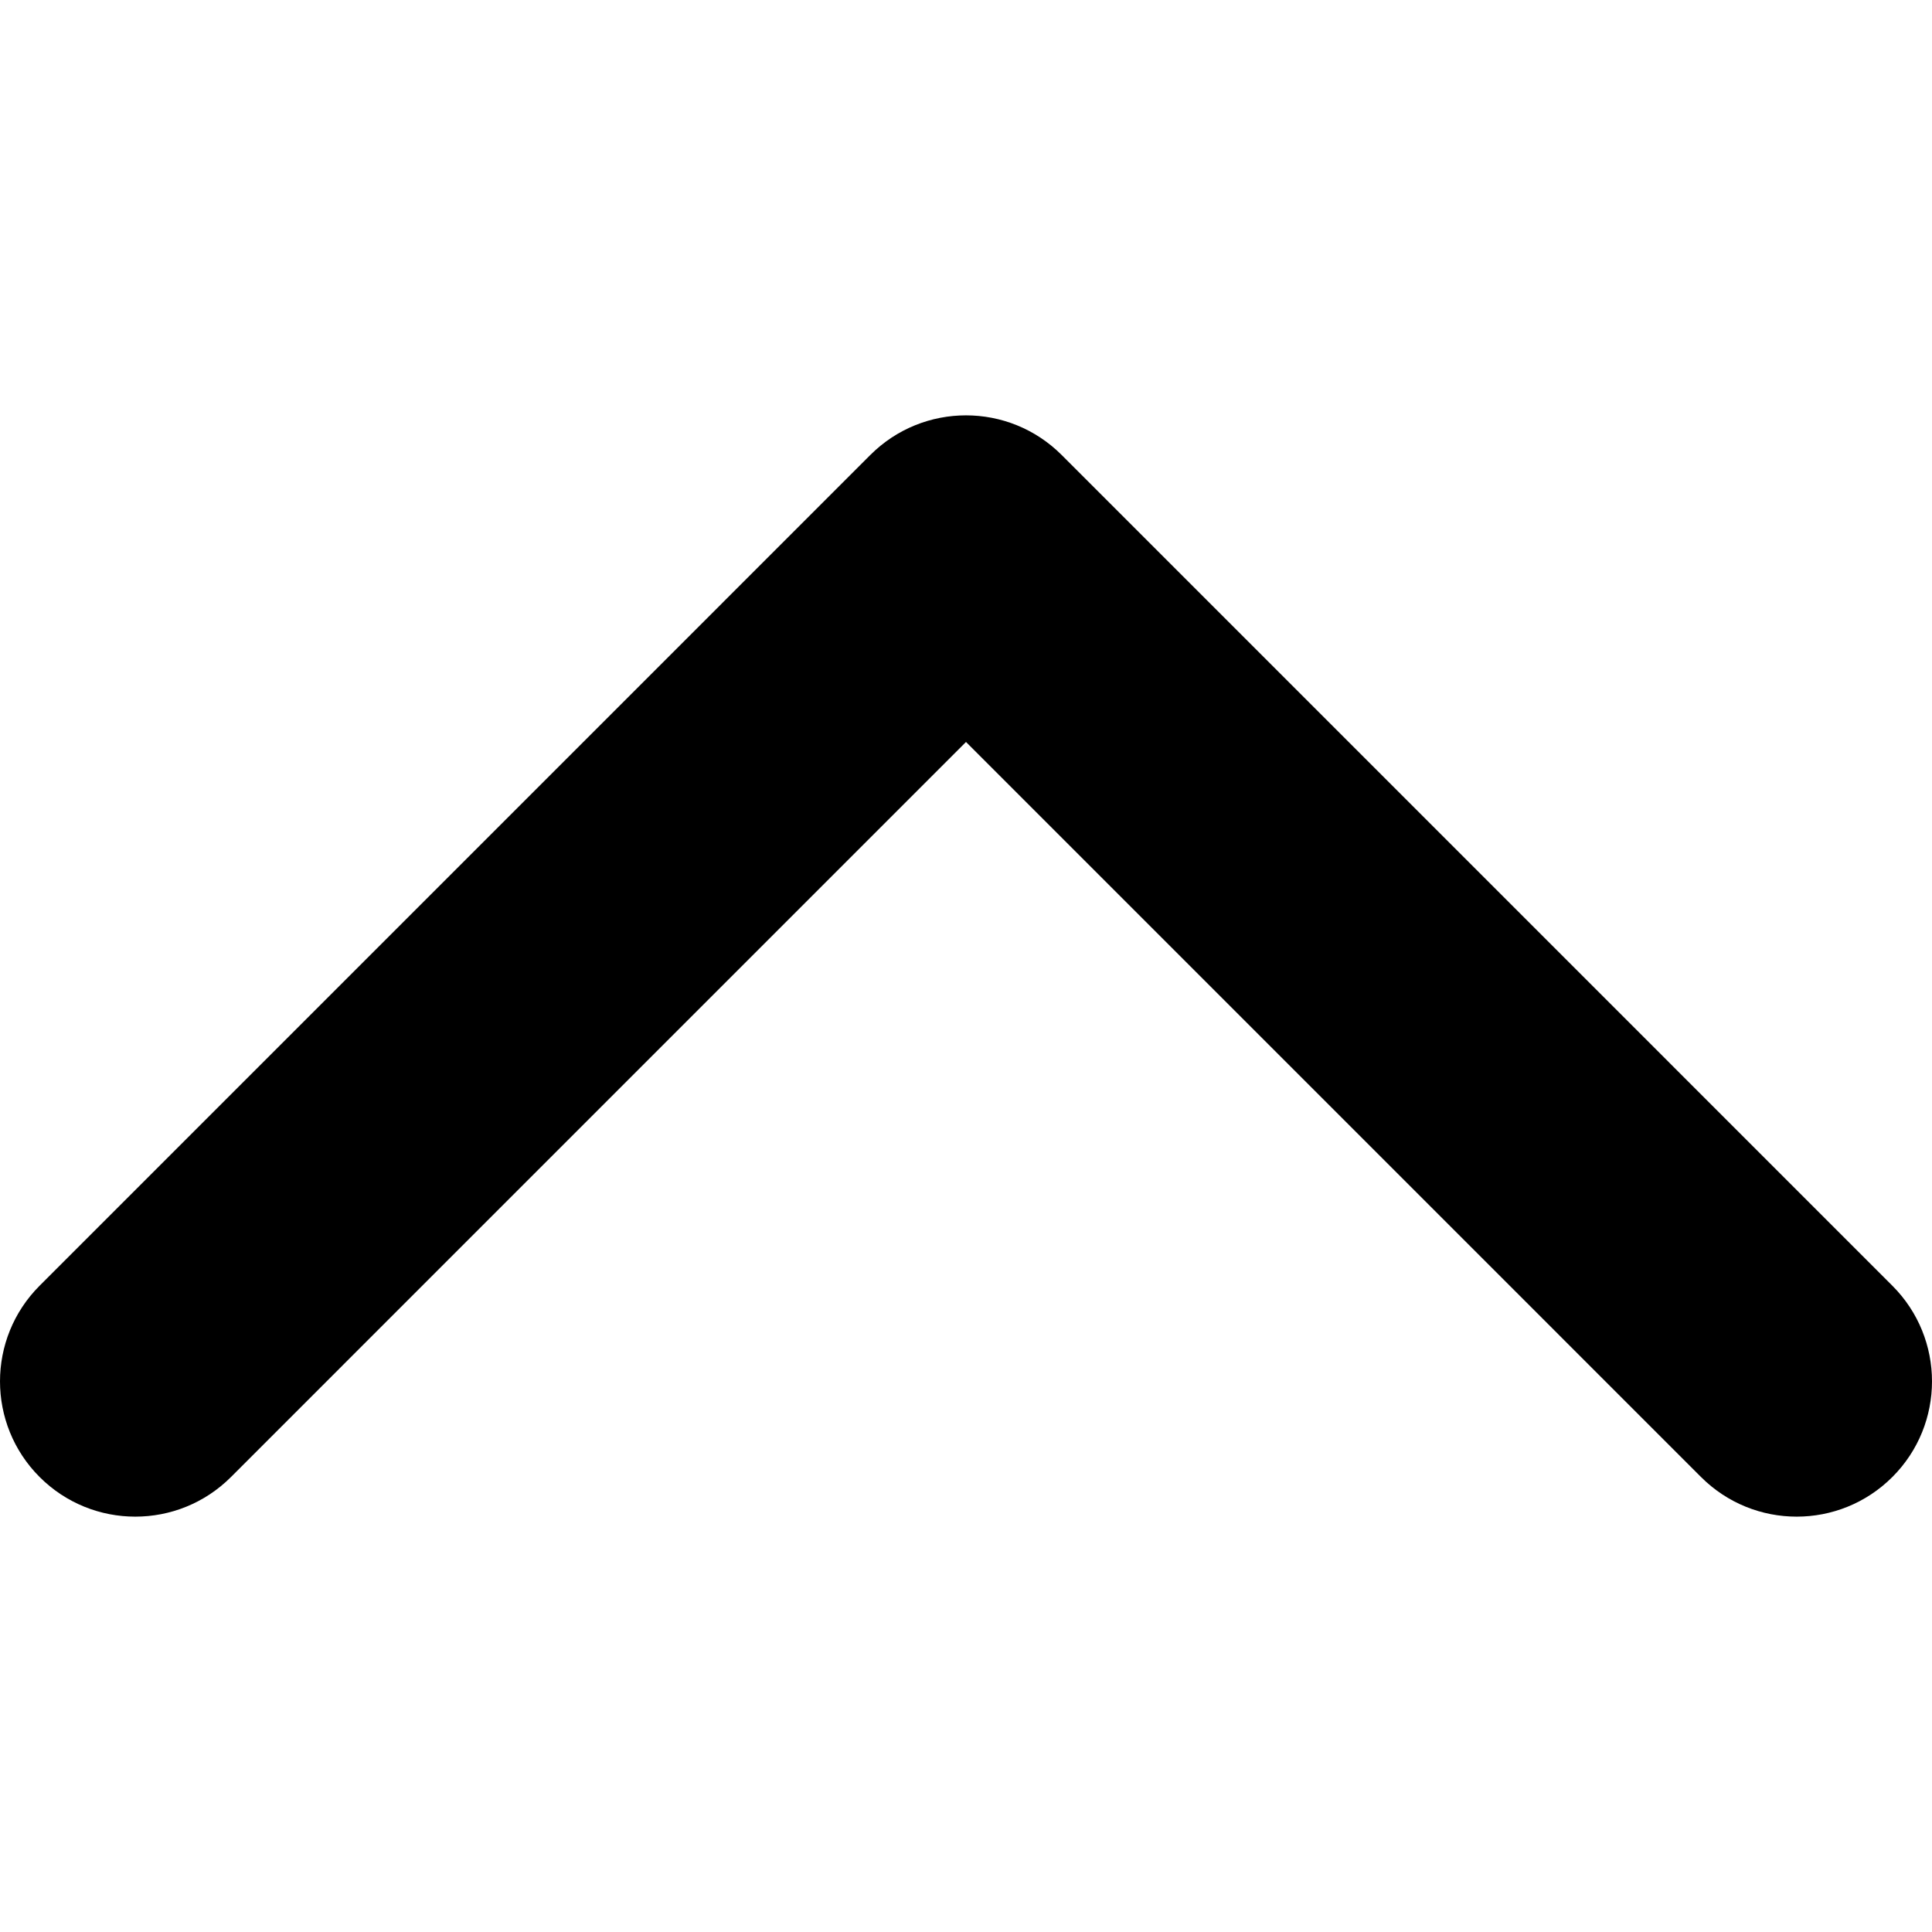
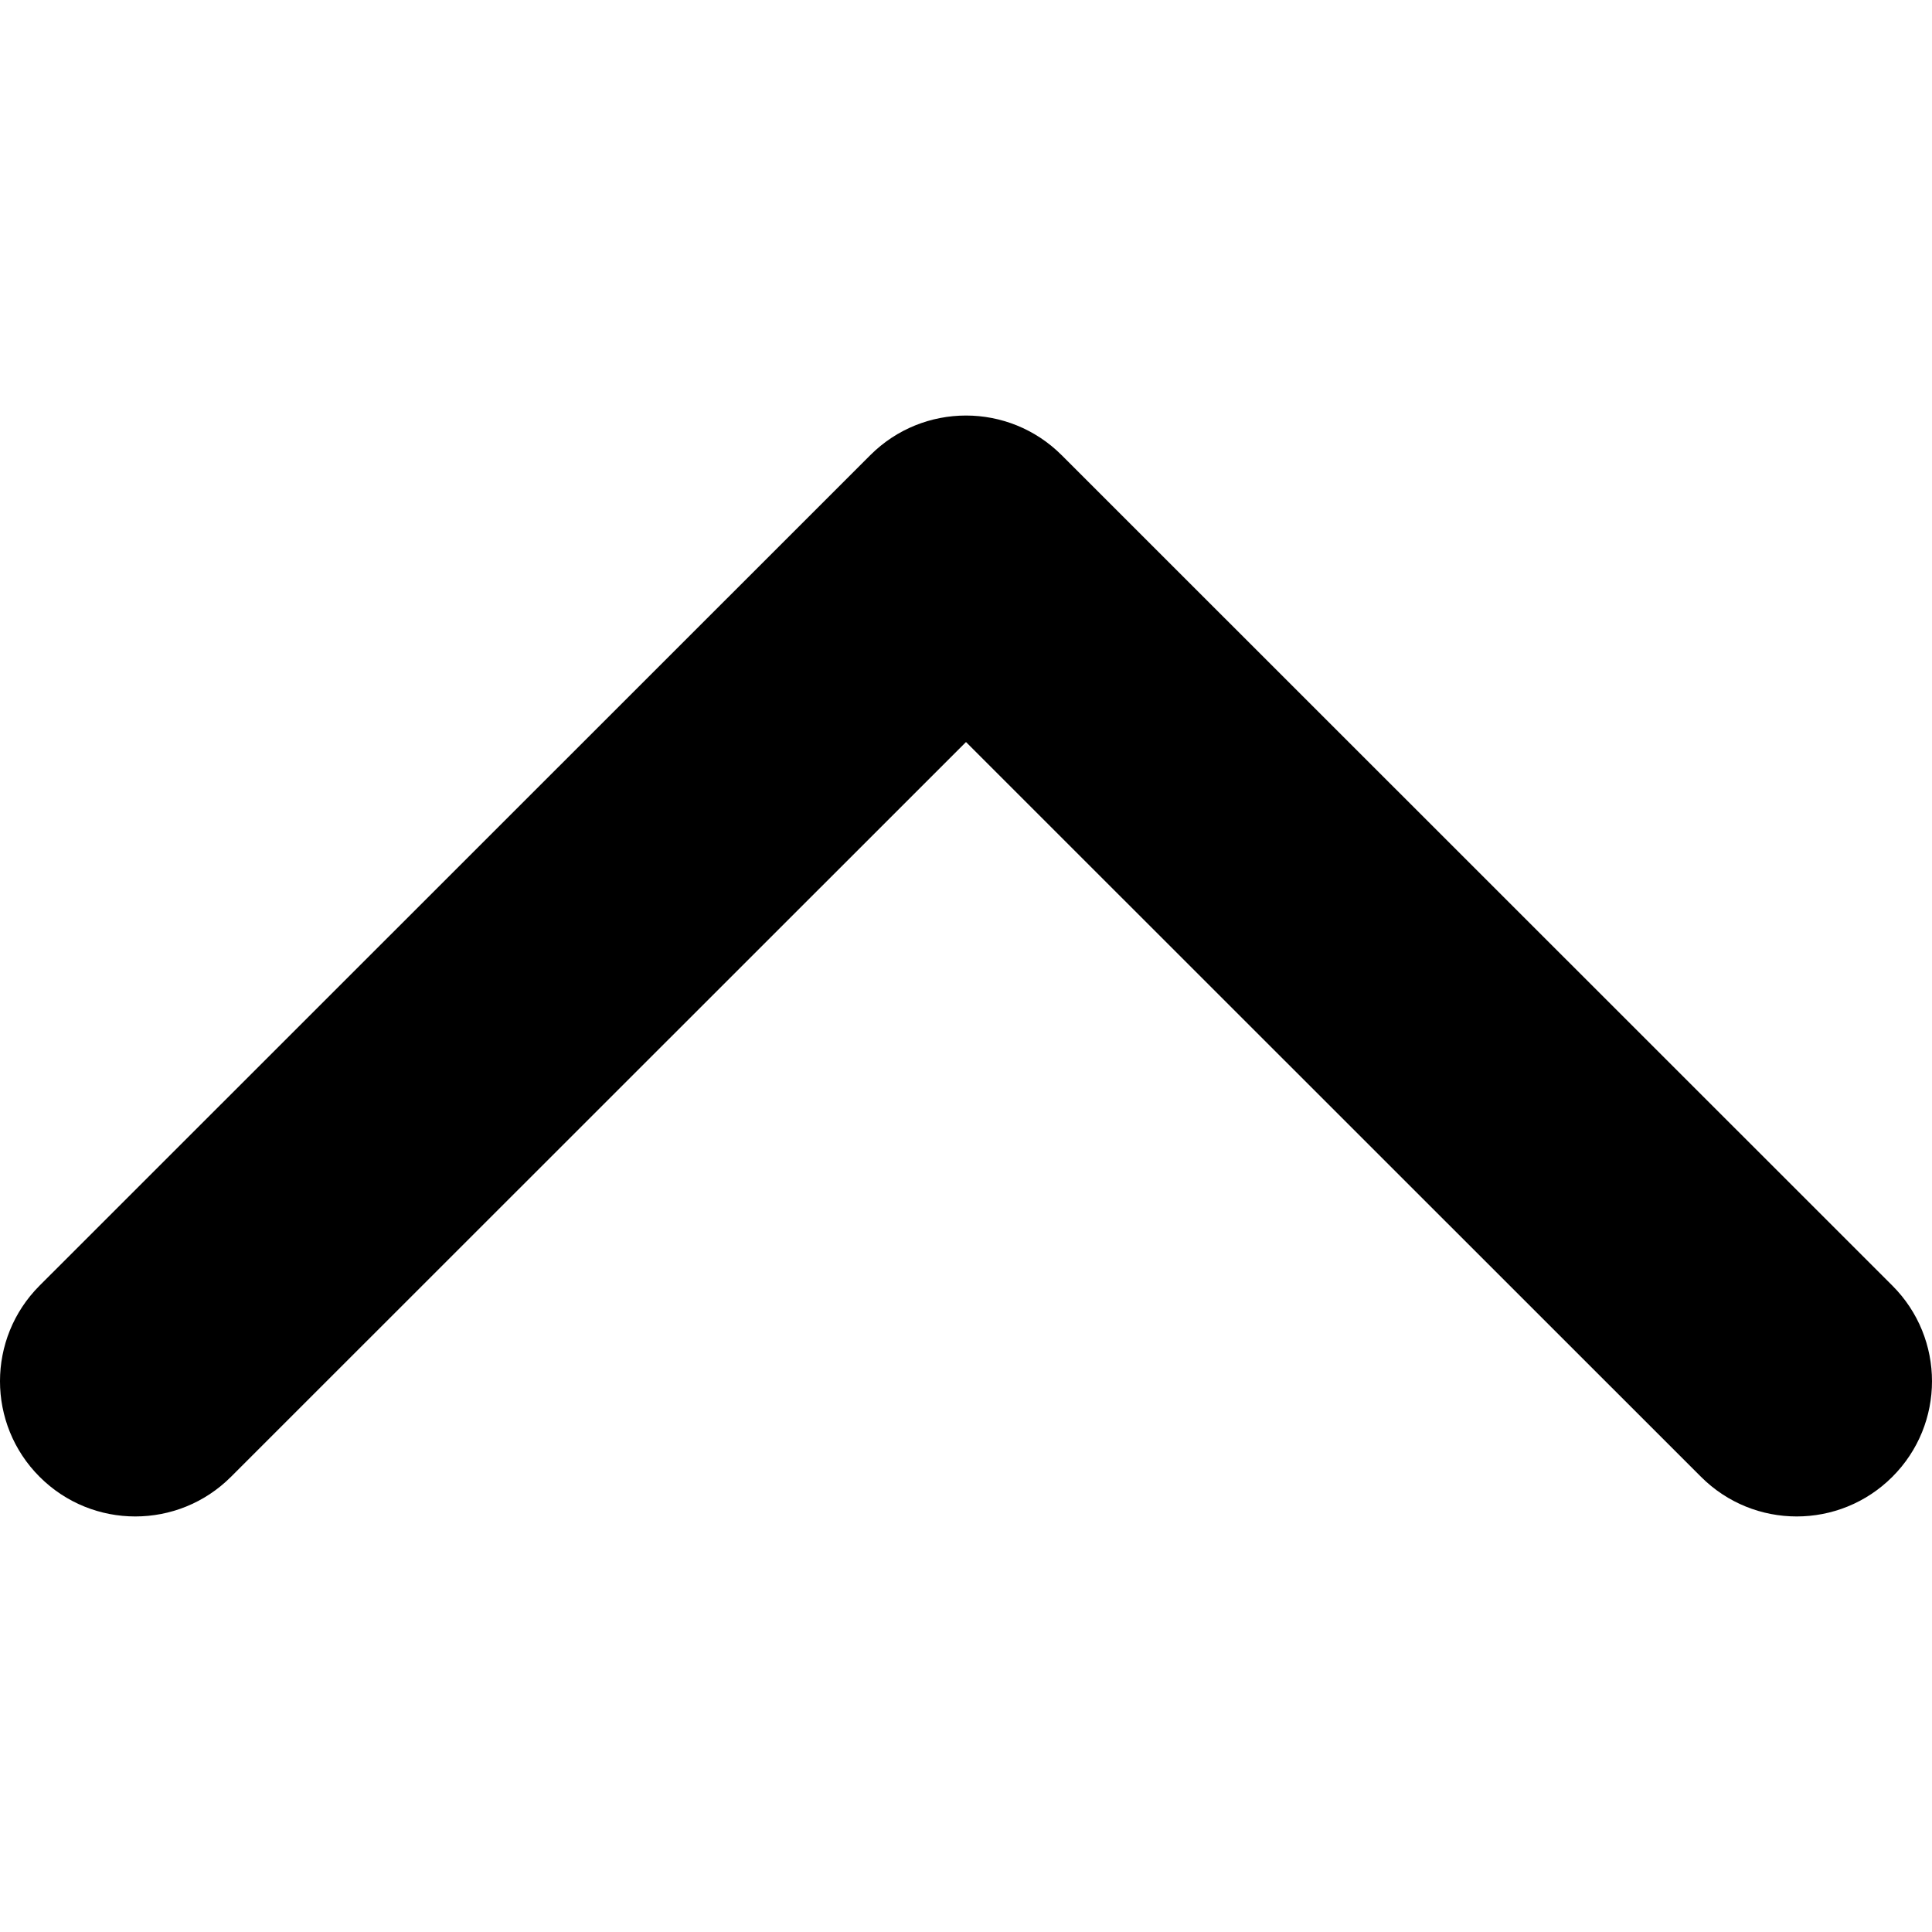
- <svg xmlns="http://www.w3.org/2000/svg" version="1.1" id="Capa_1" x="0px" y="0px" width="451.847px" height="451.846px" viewBox="0 0 451.847 451.846" style="enable-background:new 0 0 451.847 451.846;" xml:space="preserve">
+ <svg xmlns="http://www.w3.org/2000/svg" version="1.1" id="Capa_1" x="0px" y="0px" width="100px" height="100px" viewBox="0 0 100 100" style="enable-background:new 0 0 451.847 451.846;">
  <g>
-     <path d="M248.292,106.406l194.281,194.29c12.365,12.359,12.365,32.391,0,44.744c-12.354,12.354-32.391,12.354-44.744,0   L225.923,173.529L54.018,345.44c-12.36,12.354-32.395,12.354-44.748,0c-12.359-12.354-12.359-32.391,0-44.75L203.554,106.4   c6.18-6.174,14.271-9.259,22.369-9.259C234.018,97.141,242.115,100.232,248.292,106.406z" />
+     <path d="M 54.95 23.558 L 97.947 66.542 C 100.684 69.277 100.684 73.708 97.947 76.441 C 95.213 79.175 90.779 79.175 88.045 76.441 L 50 38.408 L 11.954 76.441 C 9.219 79.175 4.785 79.175 2.051 76.441 C -0.684 73.708 -0.684 69.275 2.051 66.541 L 45.049 23.556 C 46.417 22.191 48.207 21.508 50 21.508 C 51.791 21.508 53.583 22.192 54.95 23.558 Z" />
  </g>
-   <g>
- </g>
-   <g>
- </g>
-   <g>
- </g>
-   <g>
- </g>
-   <g>
- </g>
-   <g>
- </g>
-   <g>
- </g>
-   <g>
- </g>
-   <g>
- </g>
-   <g>
- </g>
-   <g>
- </g>
-   <g>
- </g>
-   <g>
- </g>
-   <g>
- </g>
-   <g>
- </g>
</svg>
